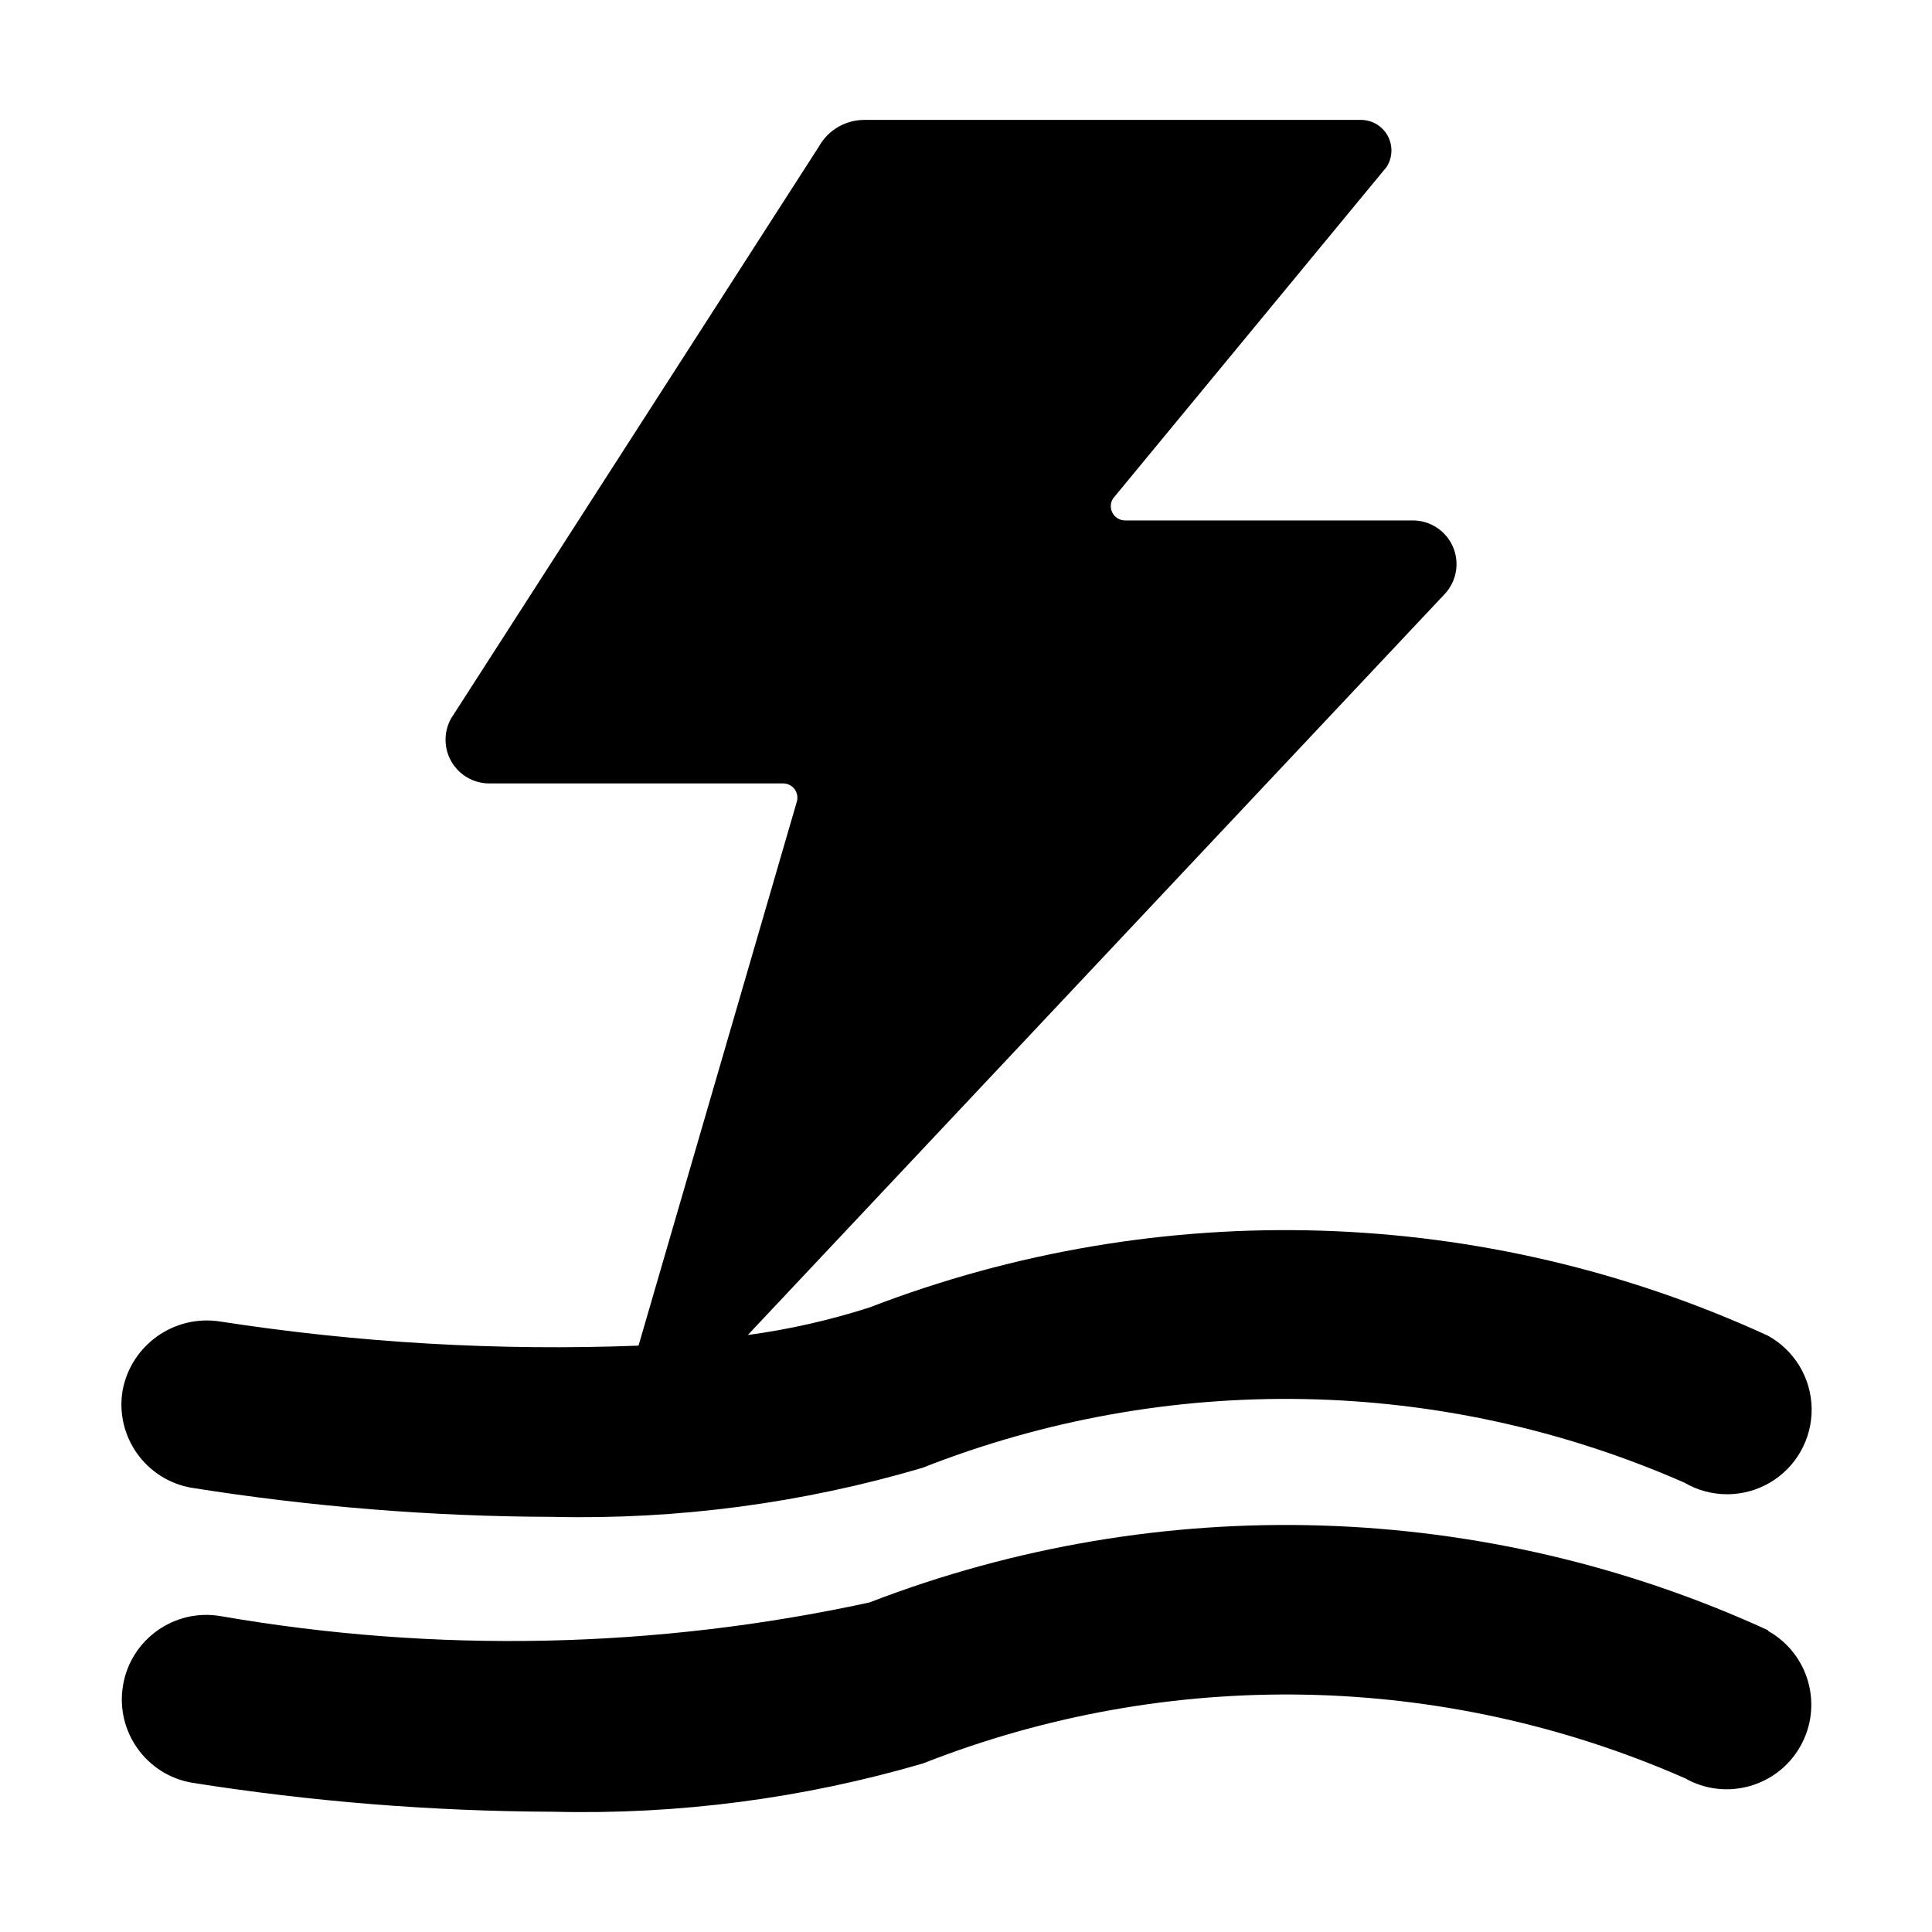
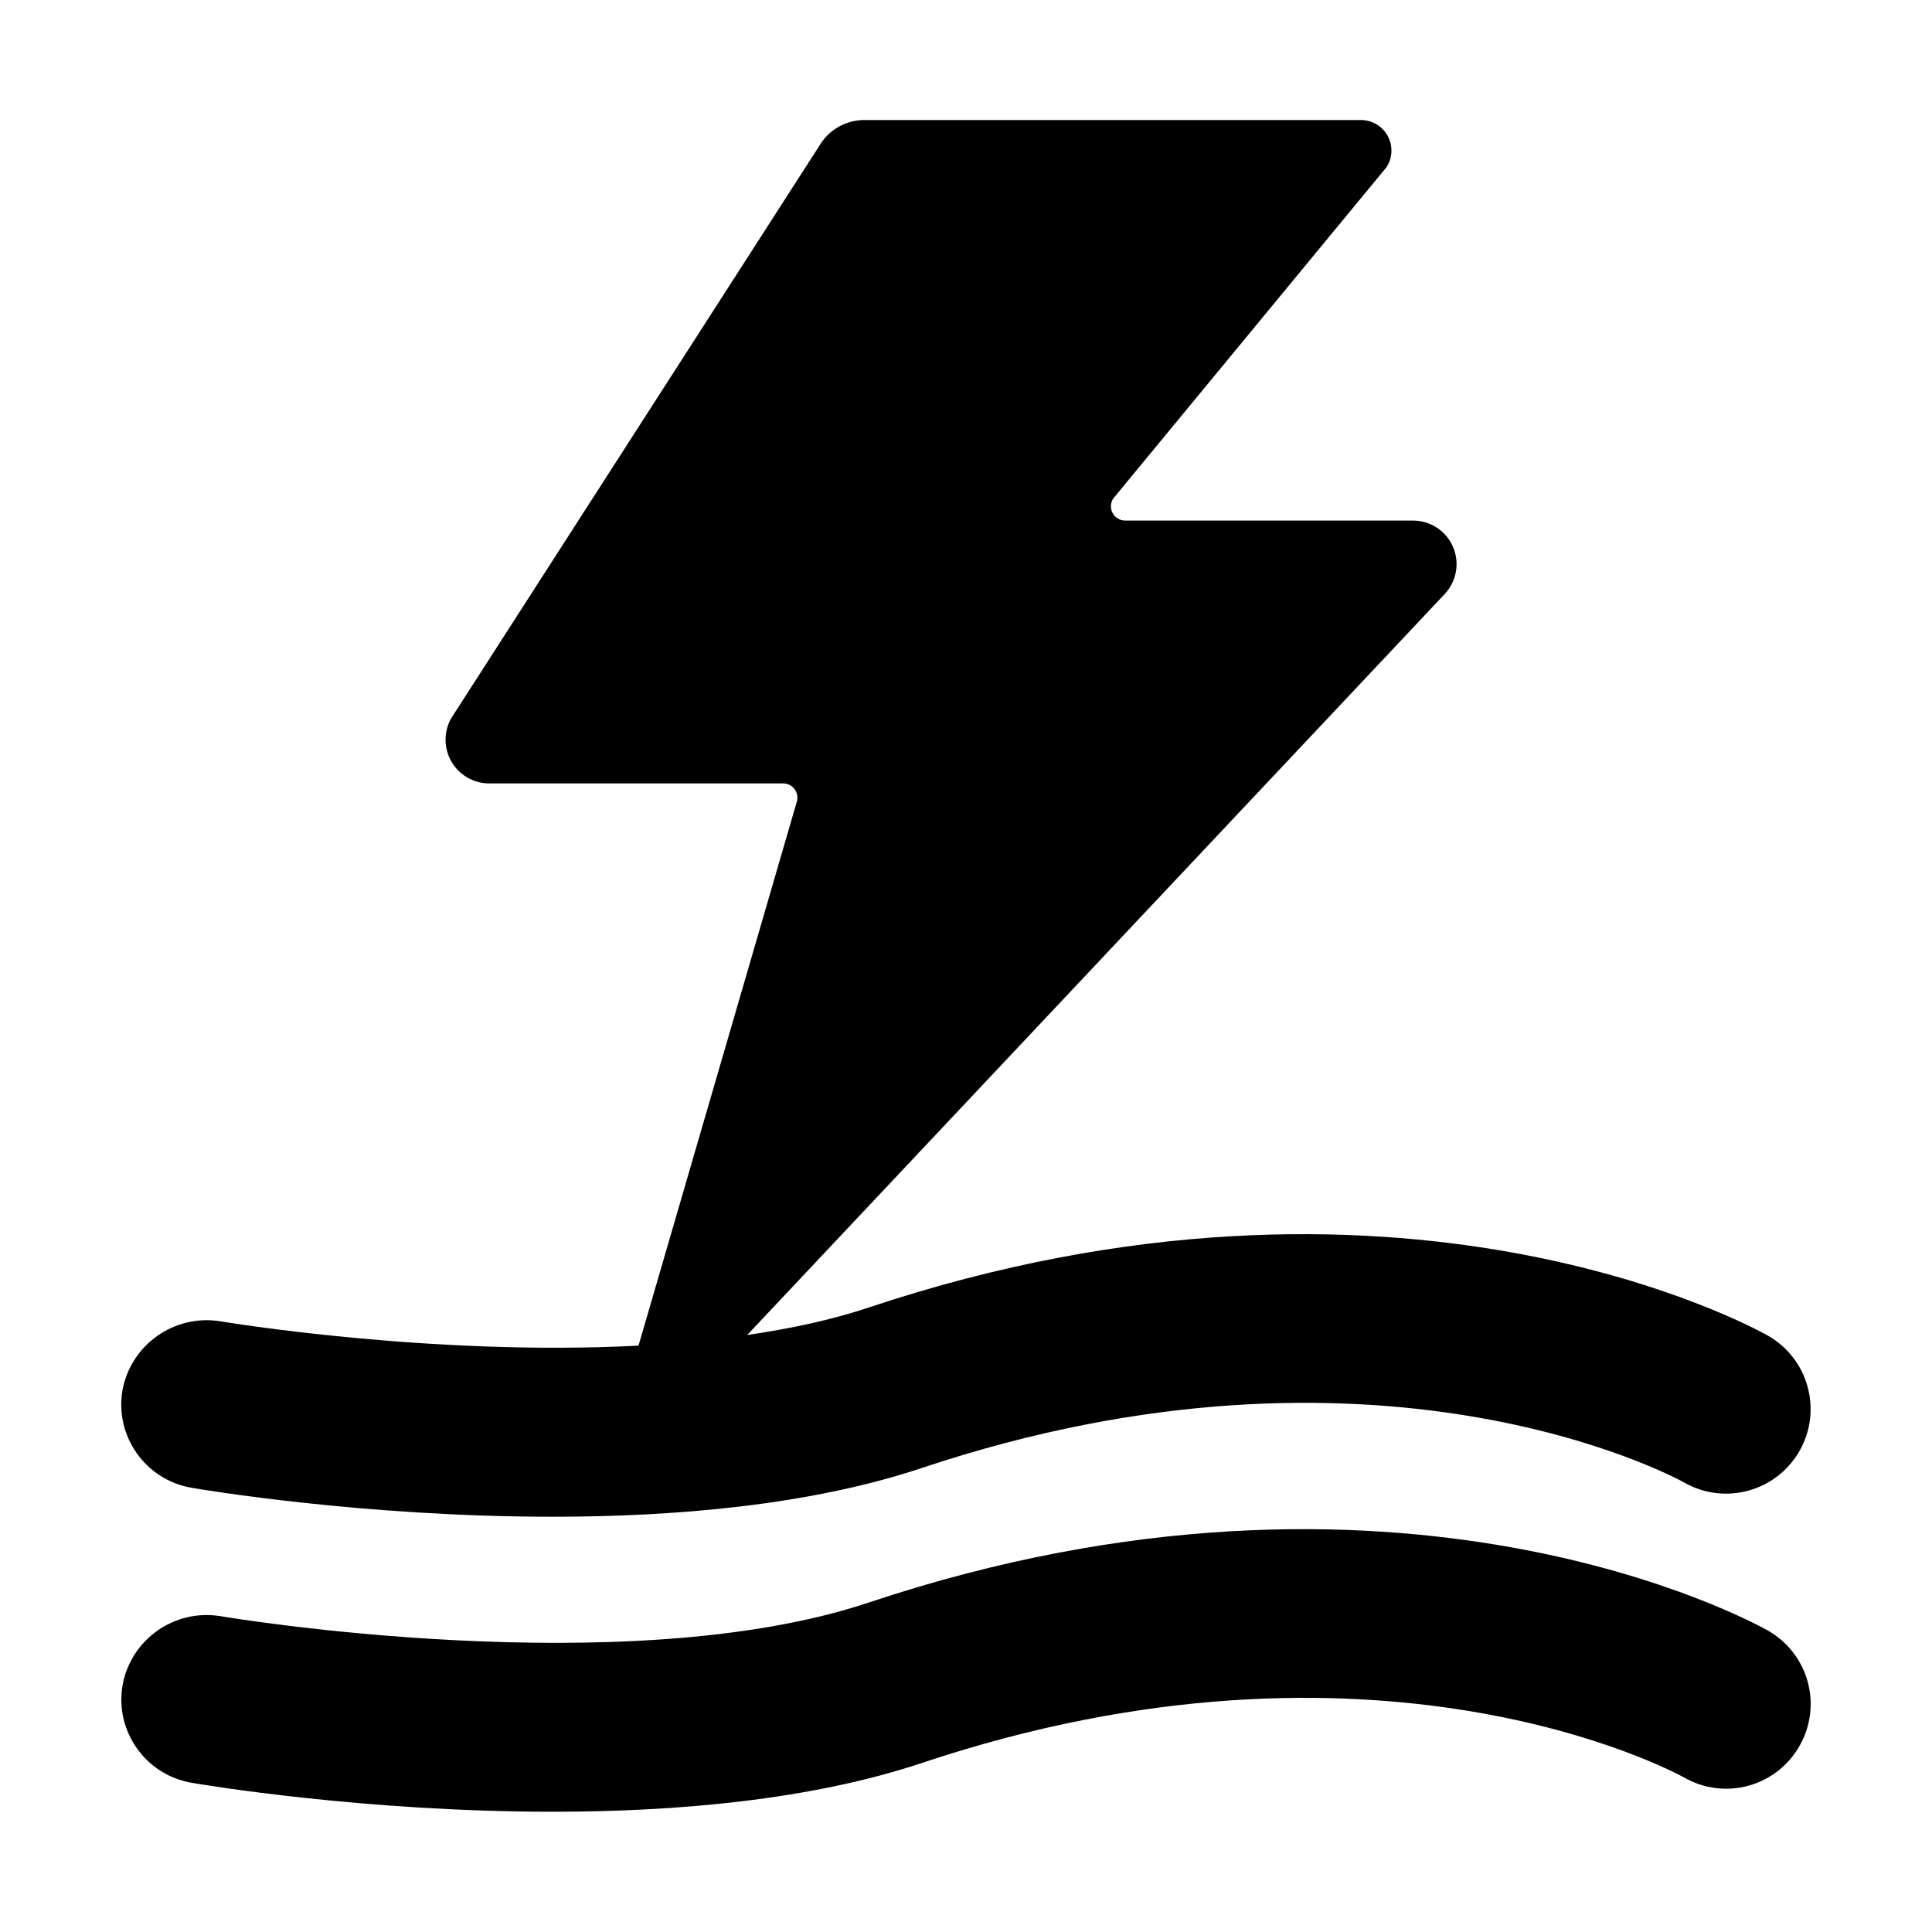
- <svg xmlns="http://www.w3.org/2000/svg" width="16" height="16" fill="currentColor" class="qi-1054" viewBox="0 0 16 16">
-   <path d="M1.586 12.321a19.379 19.379 0 0 0 2.99.241 10 10 0 0 0 3.063-.406 8.209 8.209 0 0 1 6.311.123.7.7 0 1 0 .69-1.218 9.576 9.576 0 0 0-7.44-.233 5.867 5.867 0 0 1-1.007.228l5.771-6.136a.362.362 0 0 0-.263-.61H9.318a.118.118 0 0 1-.1-.182l2.265-2.745a.253.253 0 0 0-.213-.39H7.158a.431.431 0 0 0-.377.222L3.735 5.951a.362.362 0 0 0 .316.537h2.435a.118.118 0 0 1 .113.151l-1.311 4.505a18.117 18.117 0 0 1-3.466-.2.71.71 0 0 0-.807.573.7.7 0 0 0 .571.804z" />
-   <path d="M14.64 13.5a9.584 9.584 0 0 0-7.44-.229 14.031 14.031 0 0 1-5.373.113.7.7 0 0 0-.236 1.38 19.593 19.593 0 0 0 2.99.24 10.03 10.03 0 0 0 3.063-.4 8.209 8.209 0 0 1 6.311.123.7.7 0 0 0 .69-1.219z" />
+ <svg xmlns="http://www.w3.org/2000/svg" style="enable-background:new 0 0 16 16" xml:space="preserve" width="16" height="16" fill="currentColor" class="qi-1054" viewBox="0 0 16 16">
+   <path d="M1.586 12.321c.091.016 1.427.24 2.99.24 1.019 0 2.134-.095 3.062-.405 3.753-1.253 6.211.066 6.312.123a.7.7 0 1 0 .689-1.219c-.123-.069-3.069-1.692-7.444-.232-.31.104-.653.176-1.007.228l5.776-6.136a.361.361 0 0 0-.263-.609H9.318a.118.118 0 0 1-.099-.182l2.264-2.745a.253.253 0 0 0-.212-.39H7.158a.434.434 0 0 0-.378.222L3.735 5.951a.362.362 0 0 0 .316.537h2.435c.079 0 .135.076.113.151l-1.311 4.505c-1.718.09-3.442-.198-3.466-.202a.71.71 0 0 0-.808.572.7.7 0 0 0 .572.807zm13.054 1.182c-.123-.069-3.069-1.692-7.444-.232-2.02.676-5.34.119-5.373.113a.708.708 0 0 0-.808.572.7.7 0 0 0 .571.808c.091.016 1.427.24 2.99.24 1.019 0 2.134-.095 3.062-.405 3.753-1.253 6.211.067 6.312.123a.698.698 0 0 0 .954-.265.699.699 0 0 0-.264-.954z" />
</svg>
